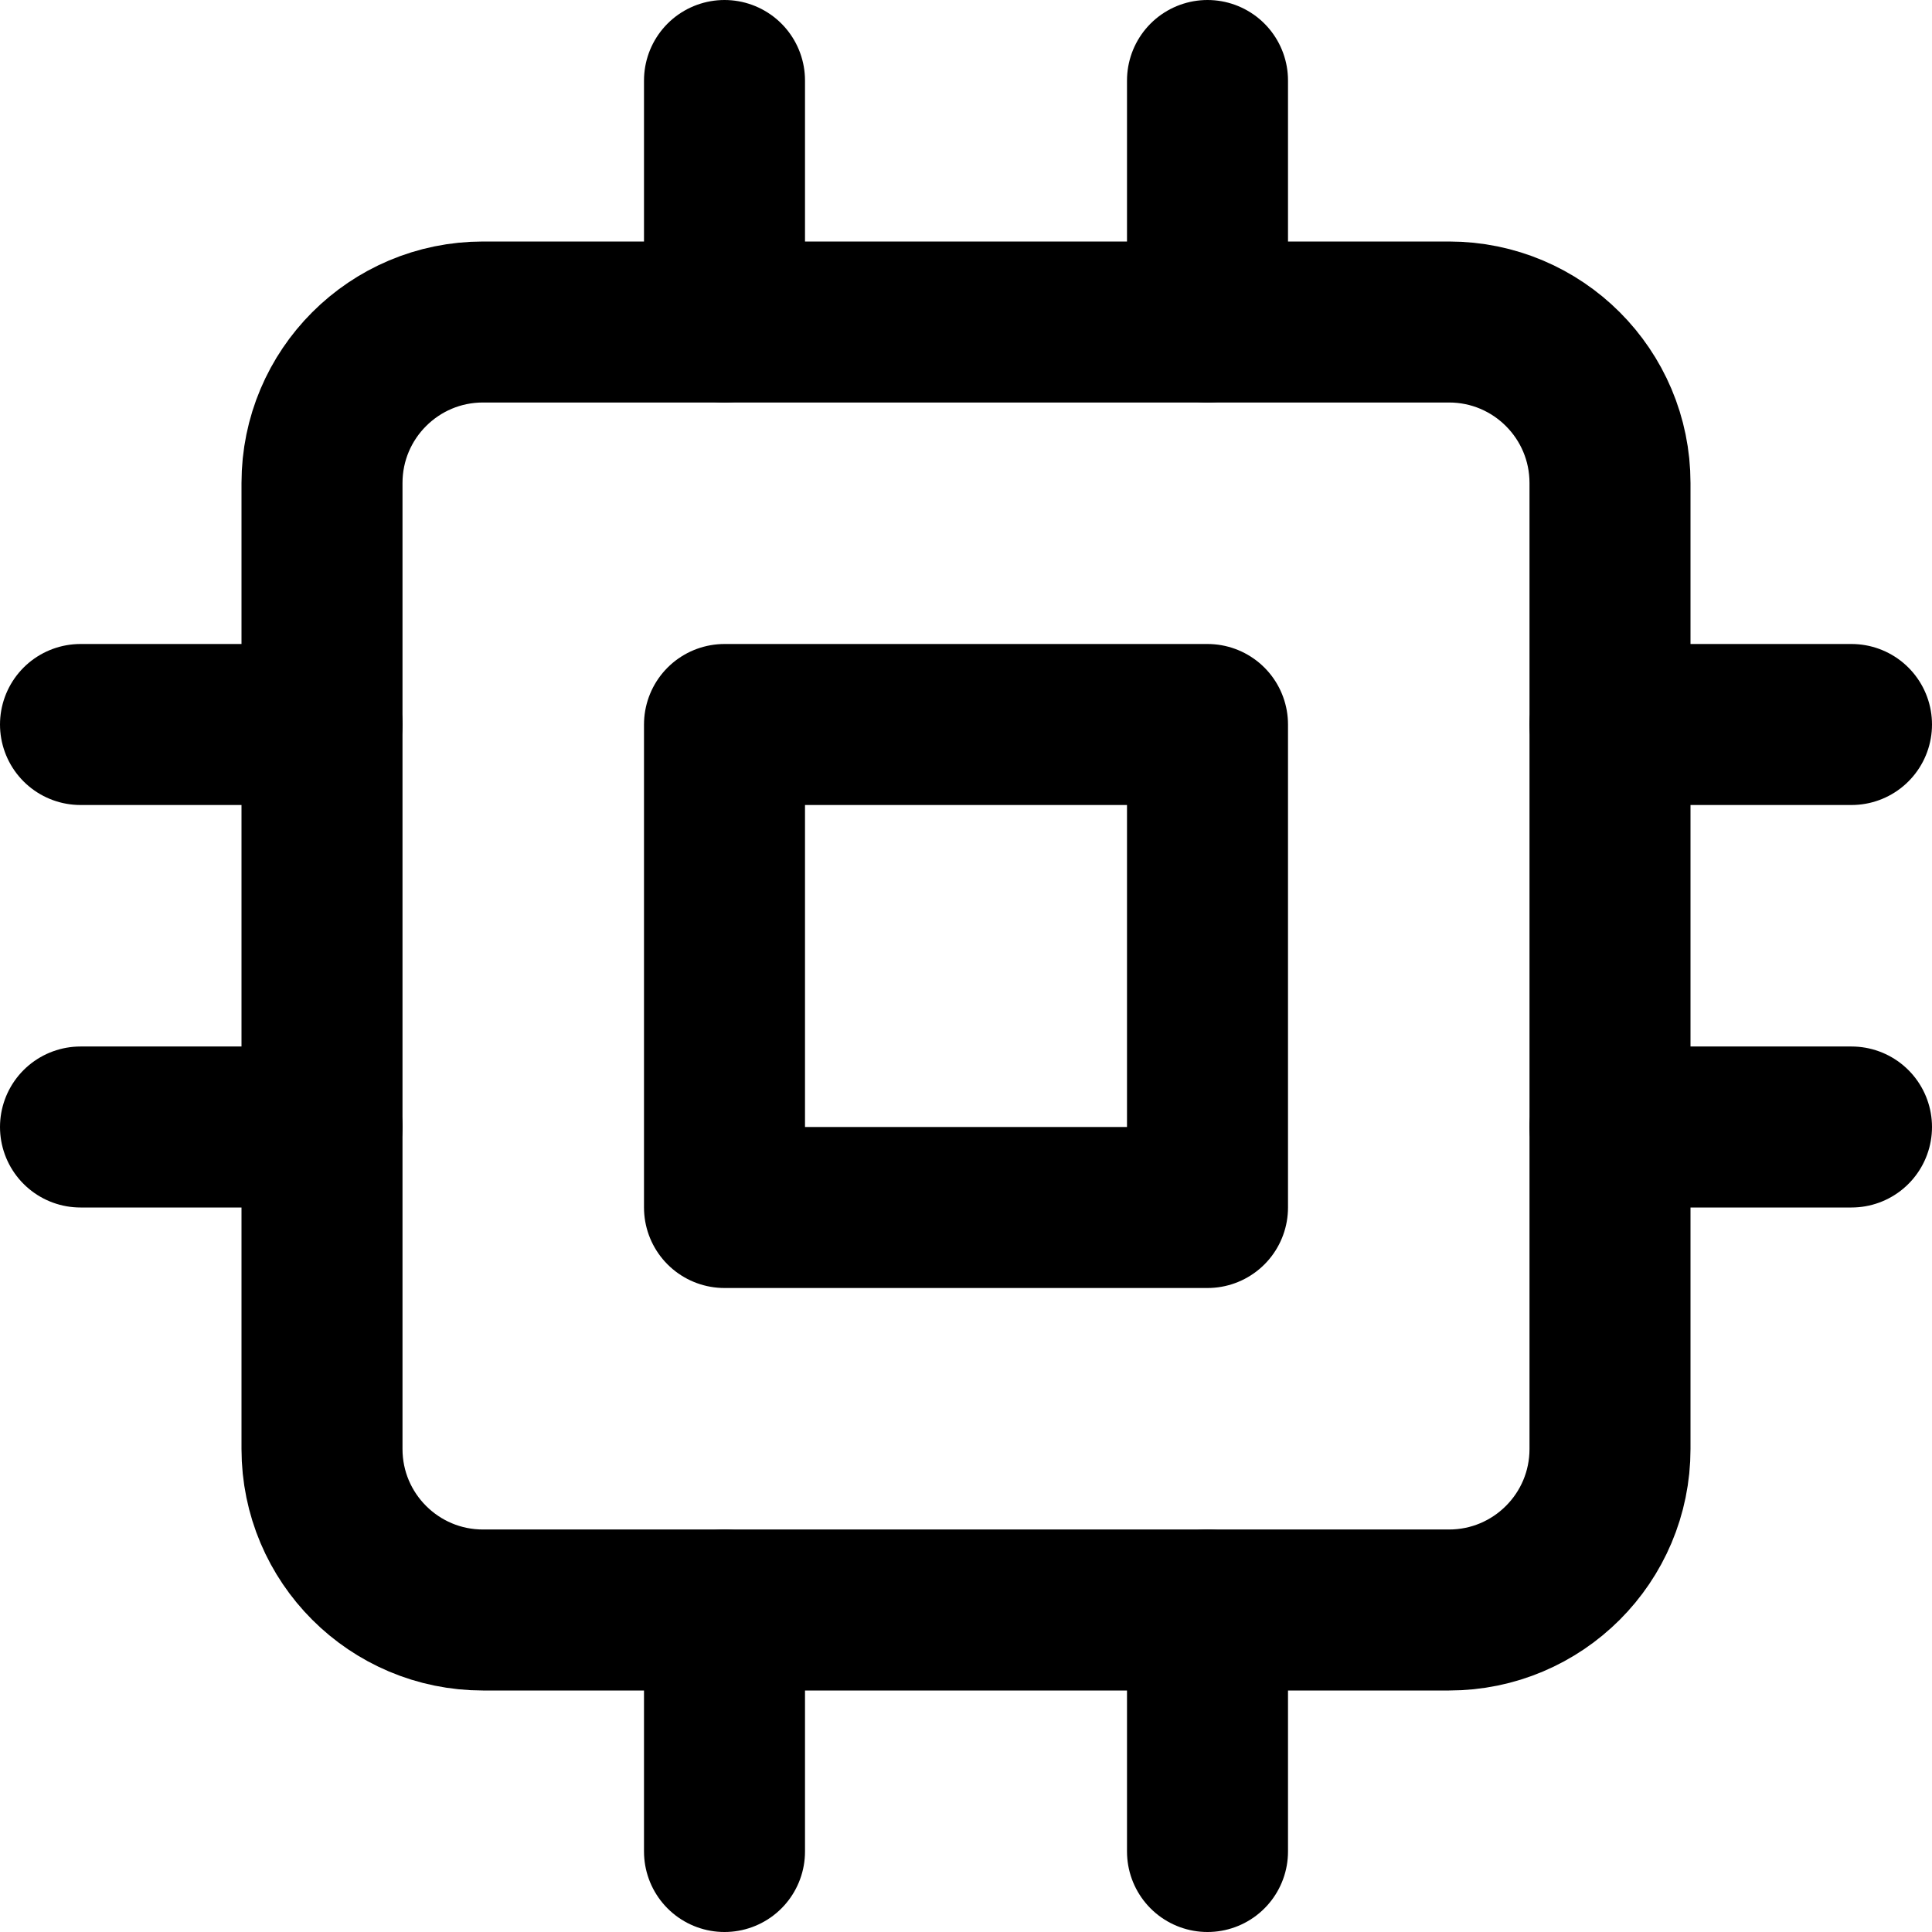
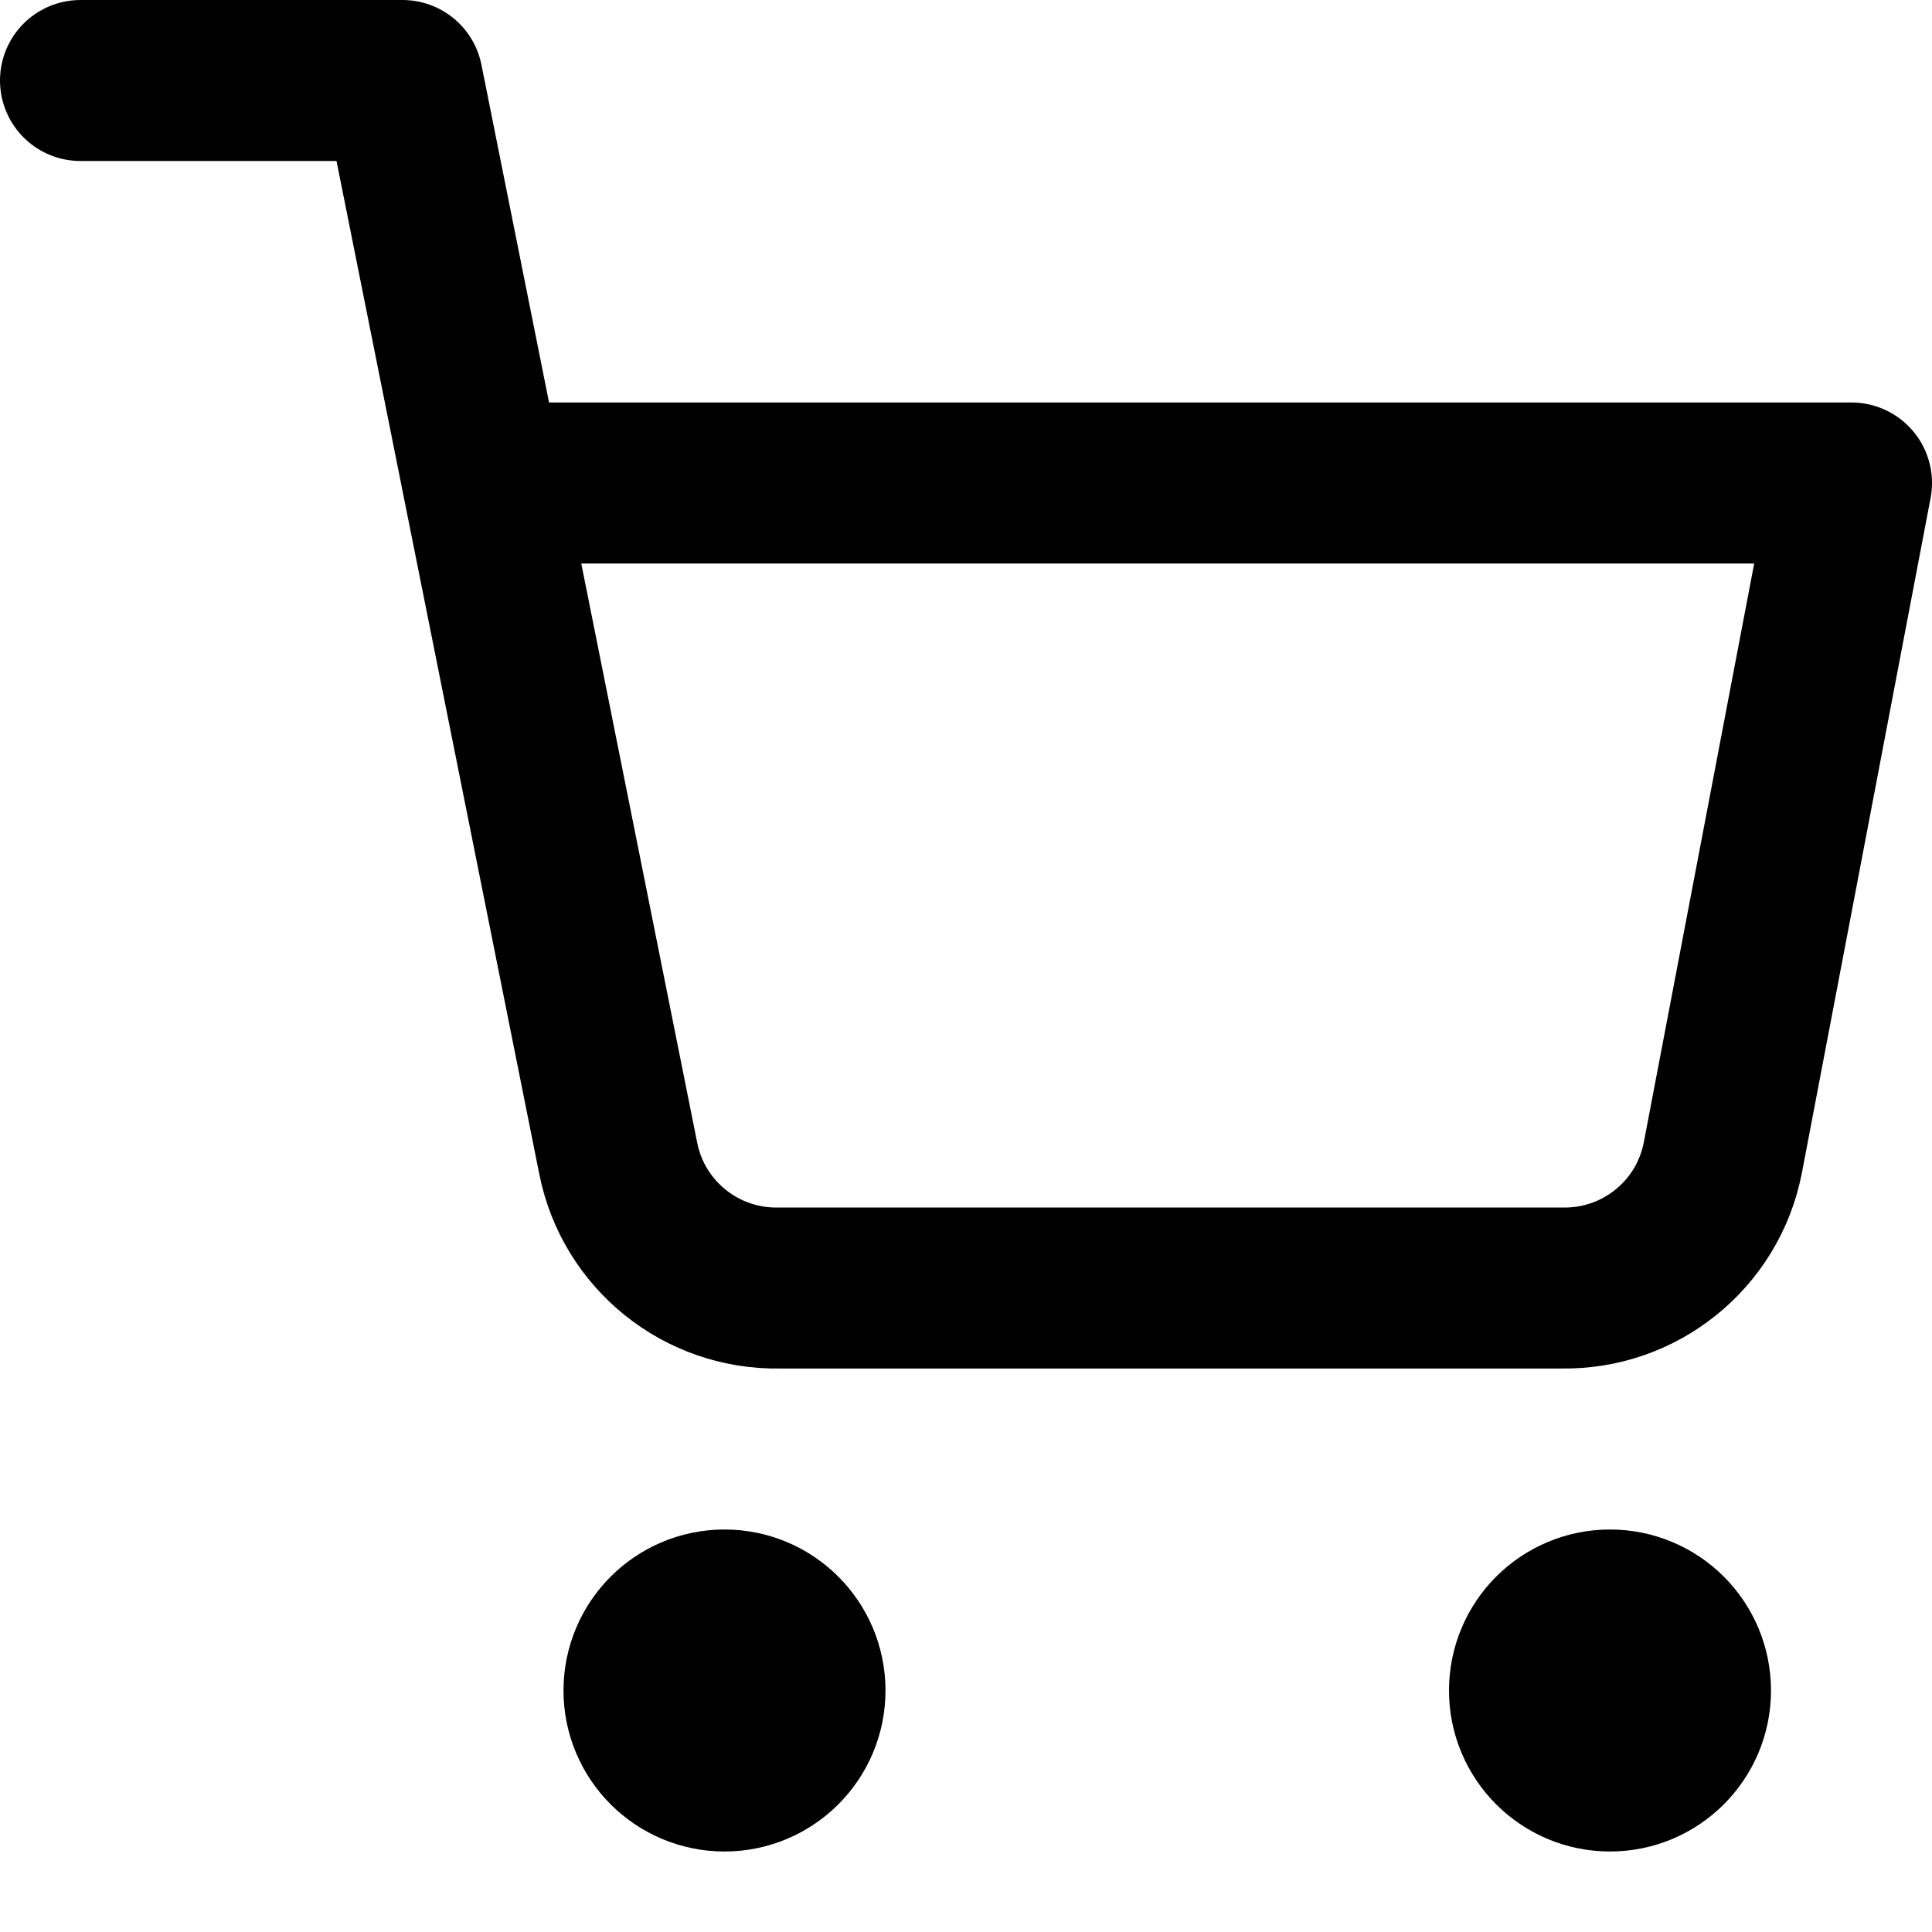
- <svg xmlns="http://www.w3.org/2000/svg" class="feather feather-cpu" fill="none" height="24" stroke="currentColor" stroke-linecap="round" stroke-linejoin="round" stroke-width="2" viewBox="0 0 24 24" width="24">
-   <rect height="16" rx="2" ry="2" width="16" x="4" y="4" />
-   <rect height="6" width="6" x="9" y="9" />
-   <line x1="9" x2="9" y1="1" y2="4" />
-   <line x1="15" x2="15" y1="1" y2="4" />
-   <line x1="9" x2="9" y1="20" y2="23" />
-   <line x1="15" x2="15" y1="20" y2="23" />
-   <line x1="20" x2="23" y1="9" y2="9" />
-   <line x1="20" x2="23" y1="14" y2="14" />
-   <line x1="1" x2="4" y1="9" y2="9" />
-   <line x1="1" x2="4" y1="14" y2="14" />
+ <svg xmlns="http://www.w3.org/2000/svg" class="feather feather-shopping-cart" fill="none" height="24" stroke="currentColor" stroke-linecap="round" stroke-linejoin="round" stroke-width="2" viewBox="0 0 24 24" width="24">
+   <circle cx="9" cy="21" r="1" />
+   <circle cx="20" cy="21" r="1" />
+   <path d="M1 1h4l2.68 13.39a2 2 0 0 0 2 1.61h9.72a2 2 0 0 0 2-1.61L23 6H6" />
</svg>
